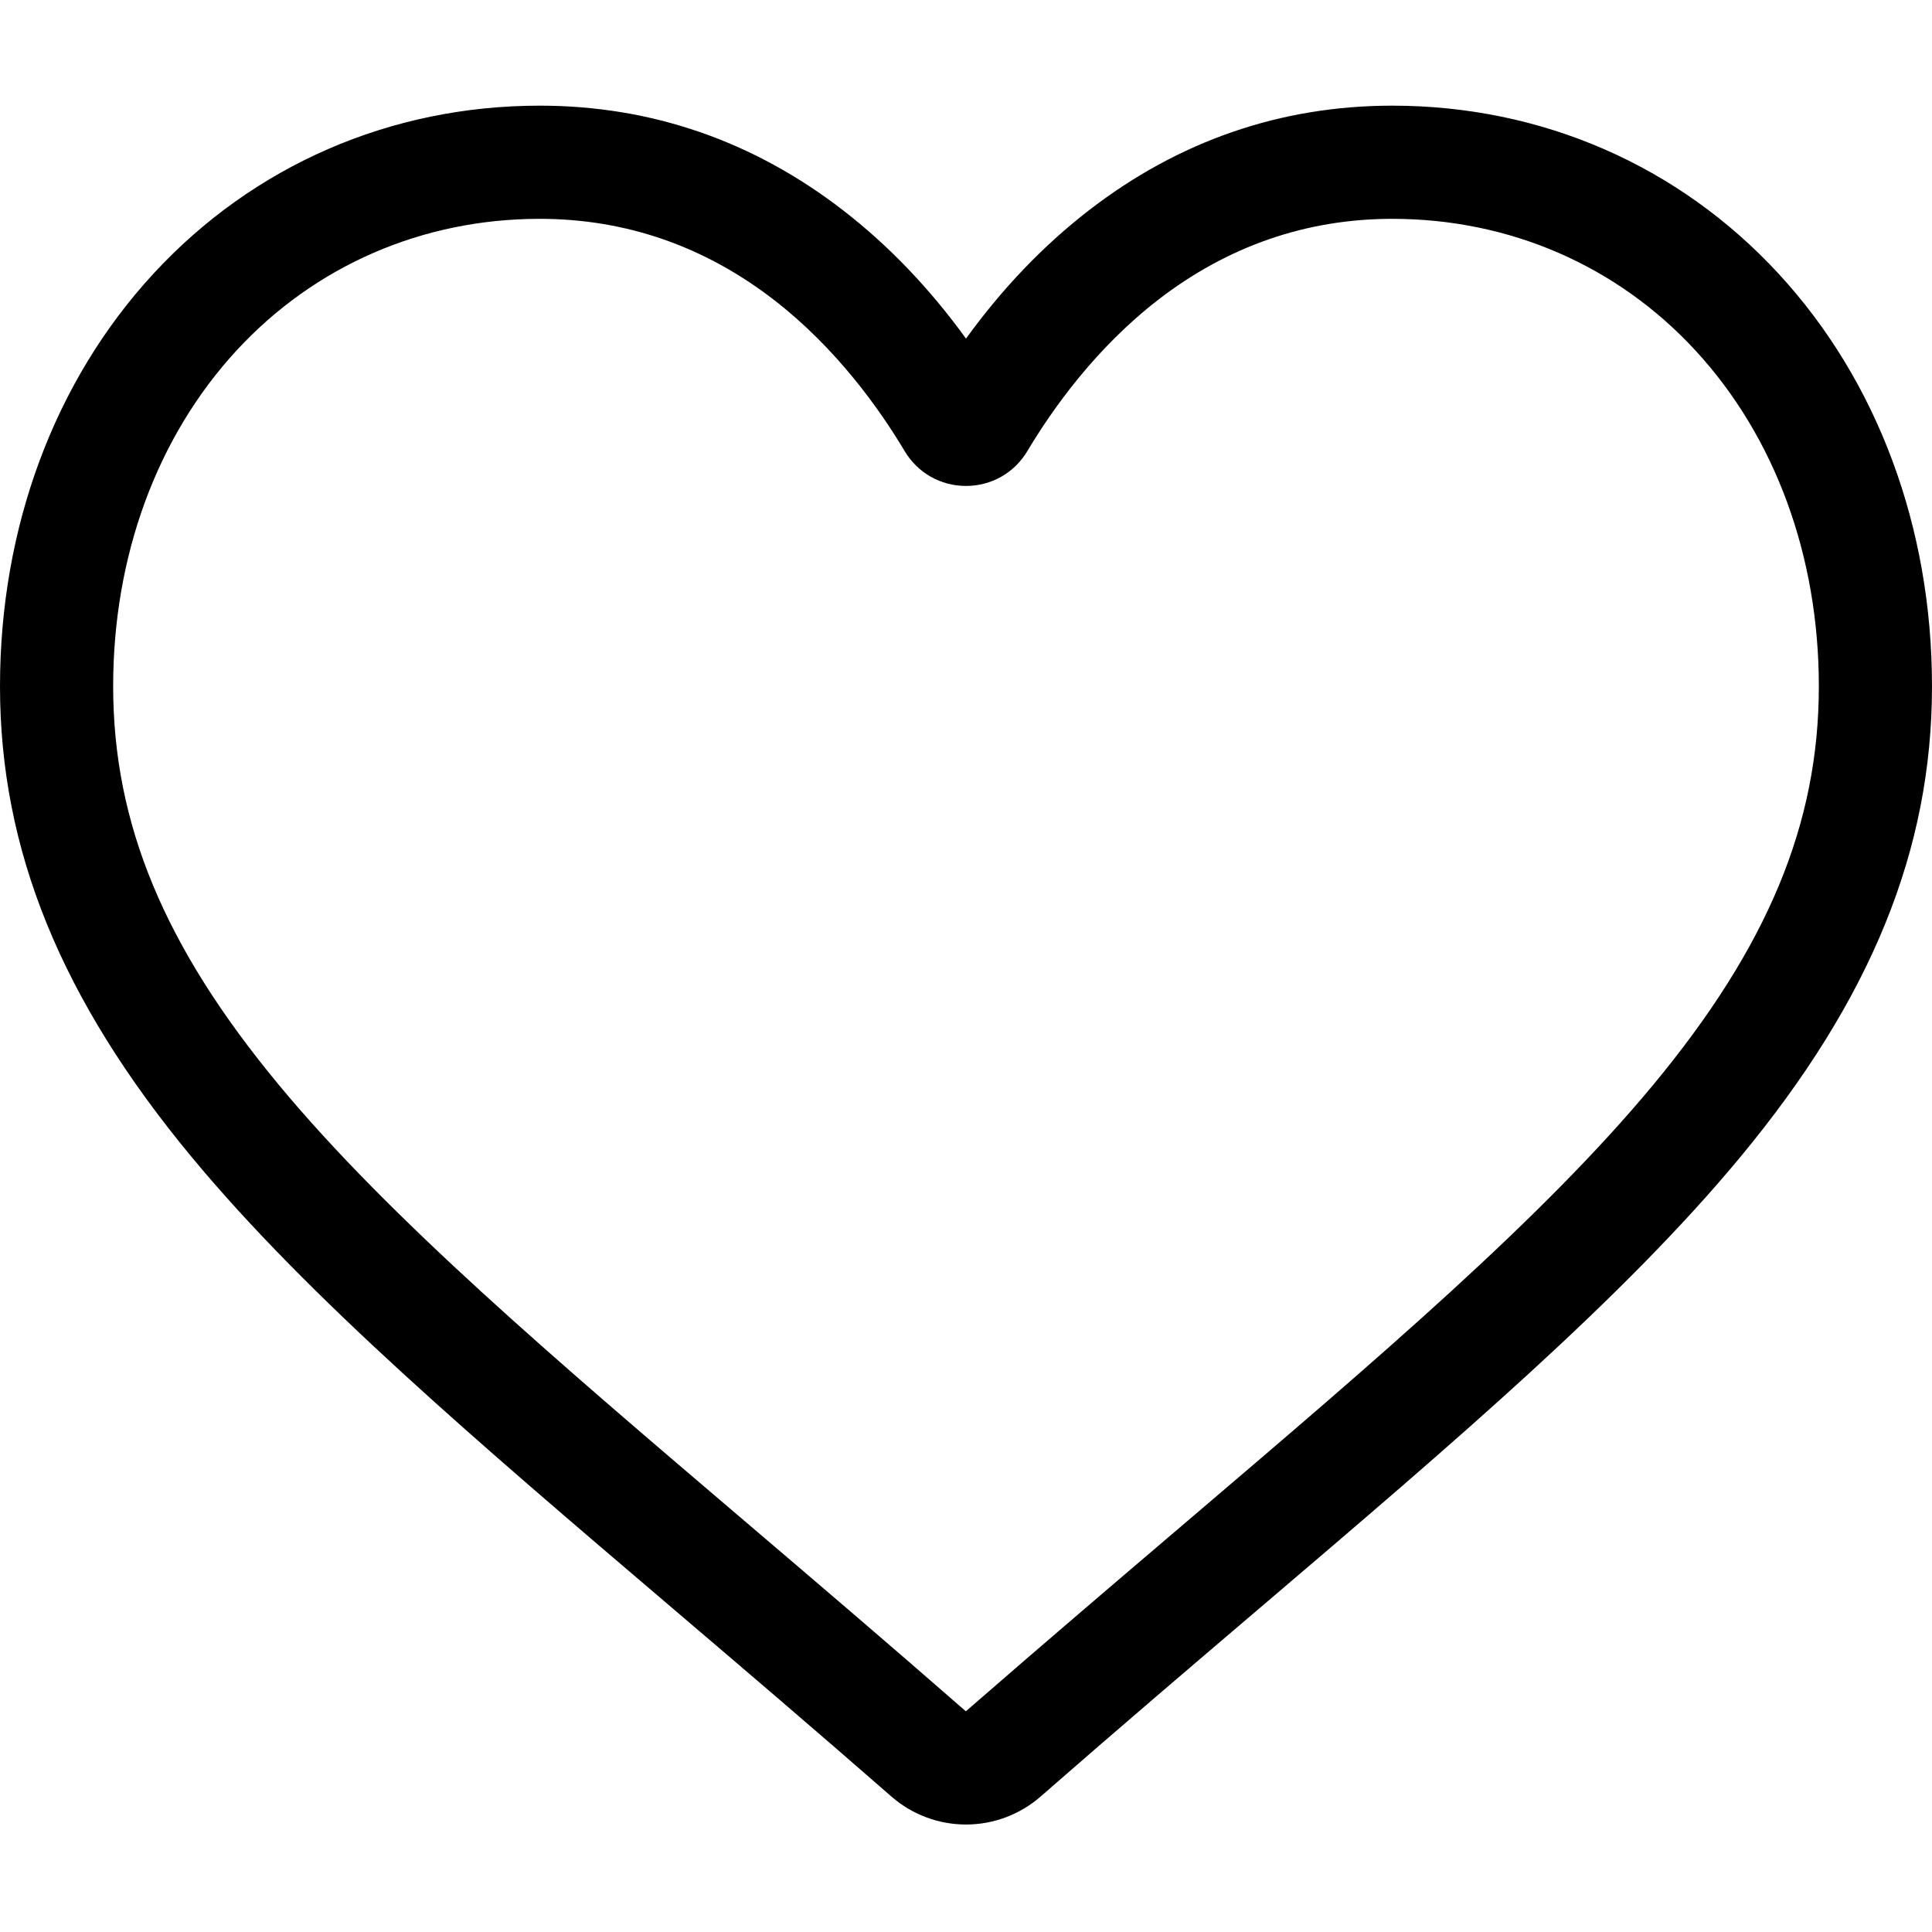
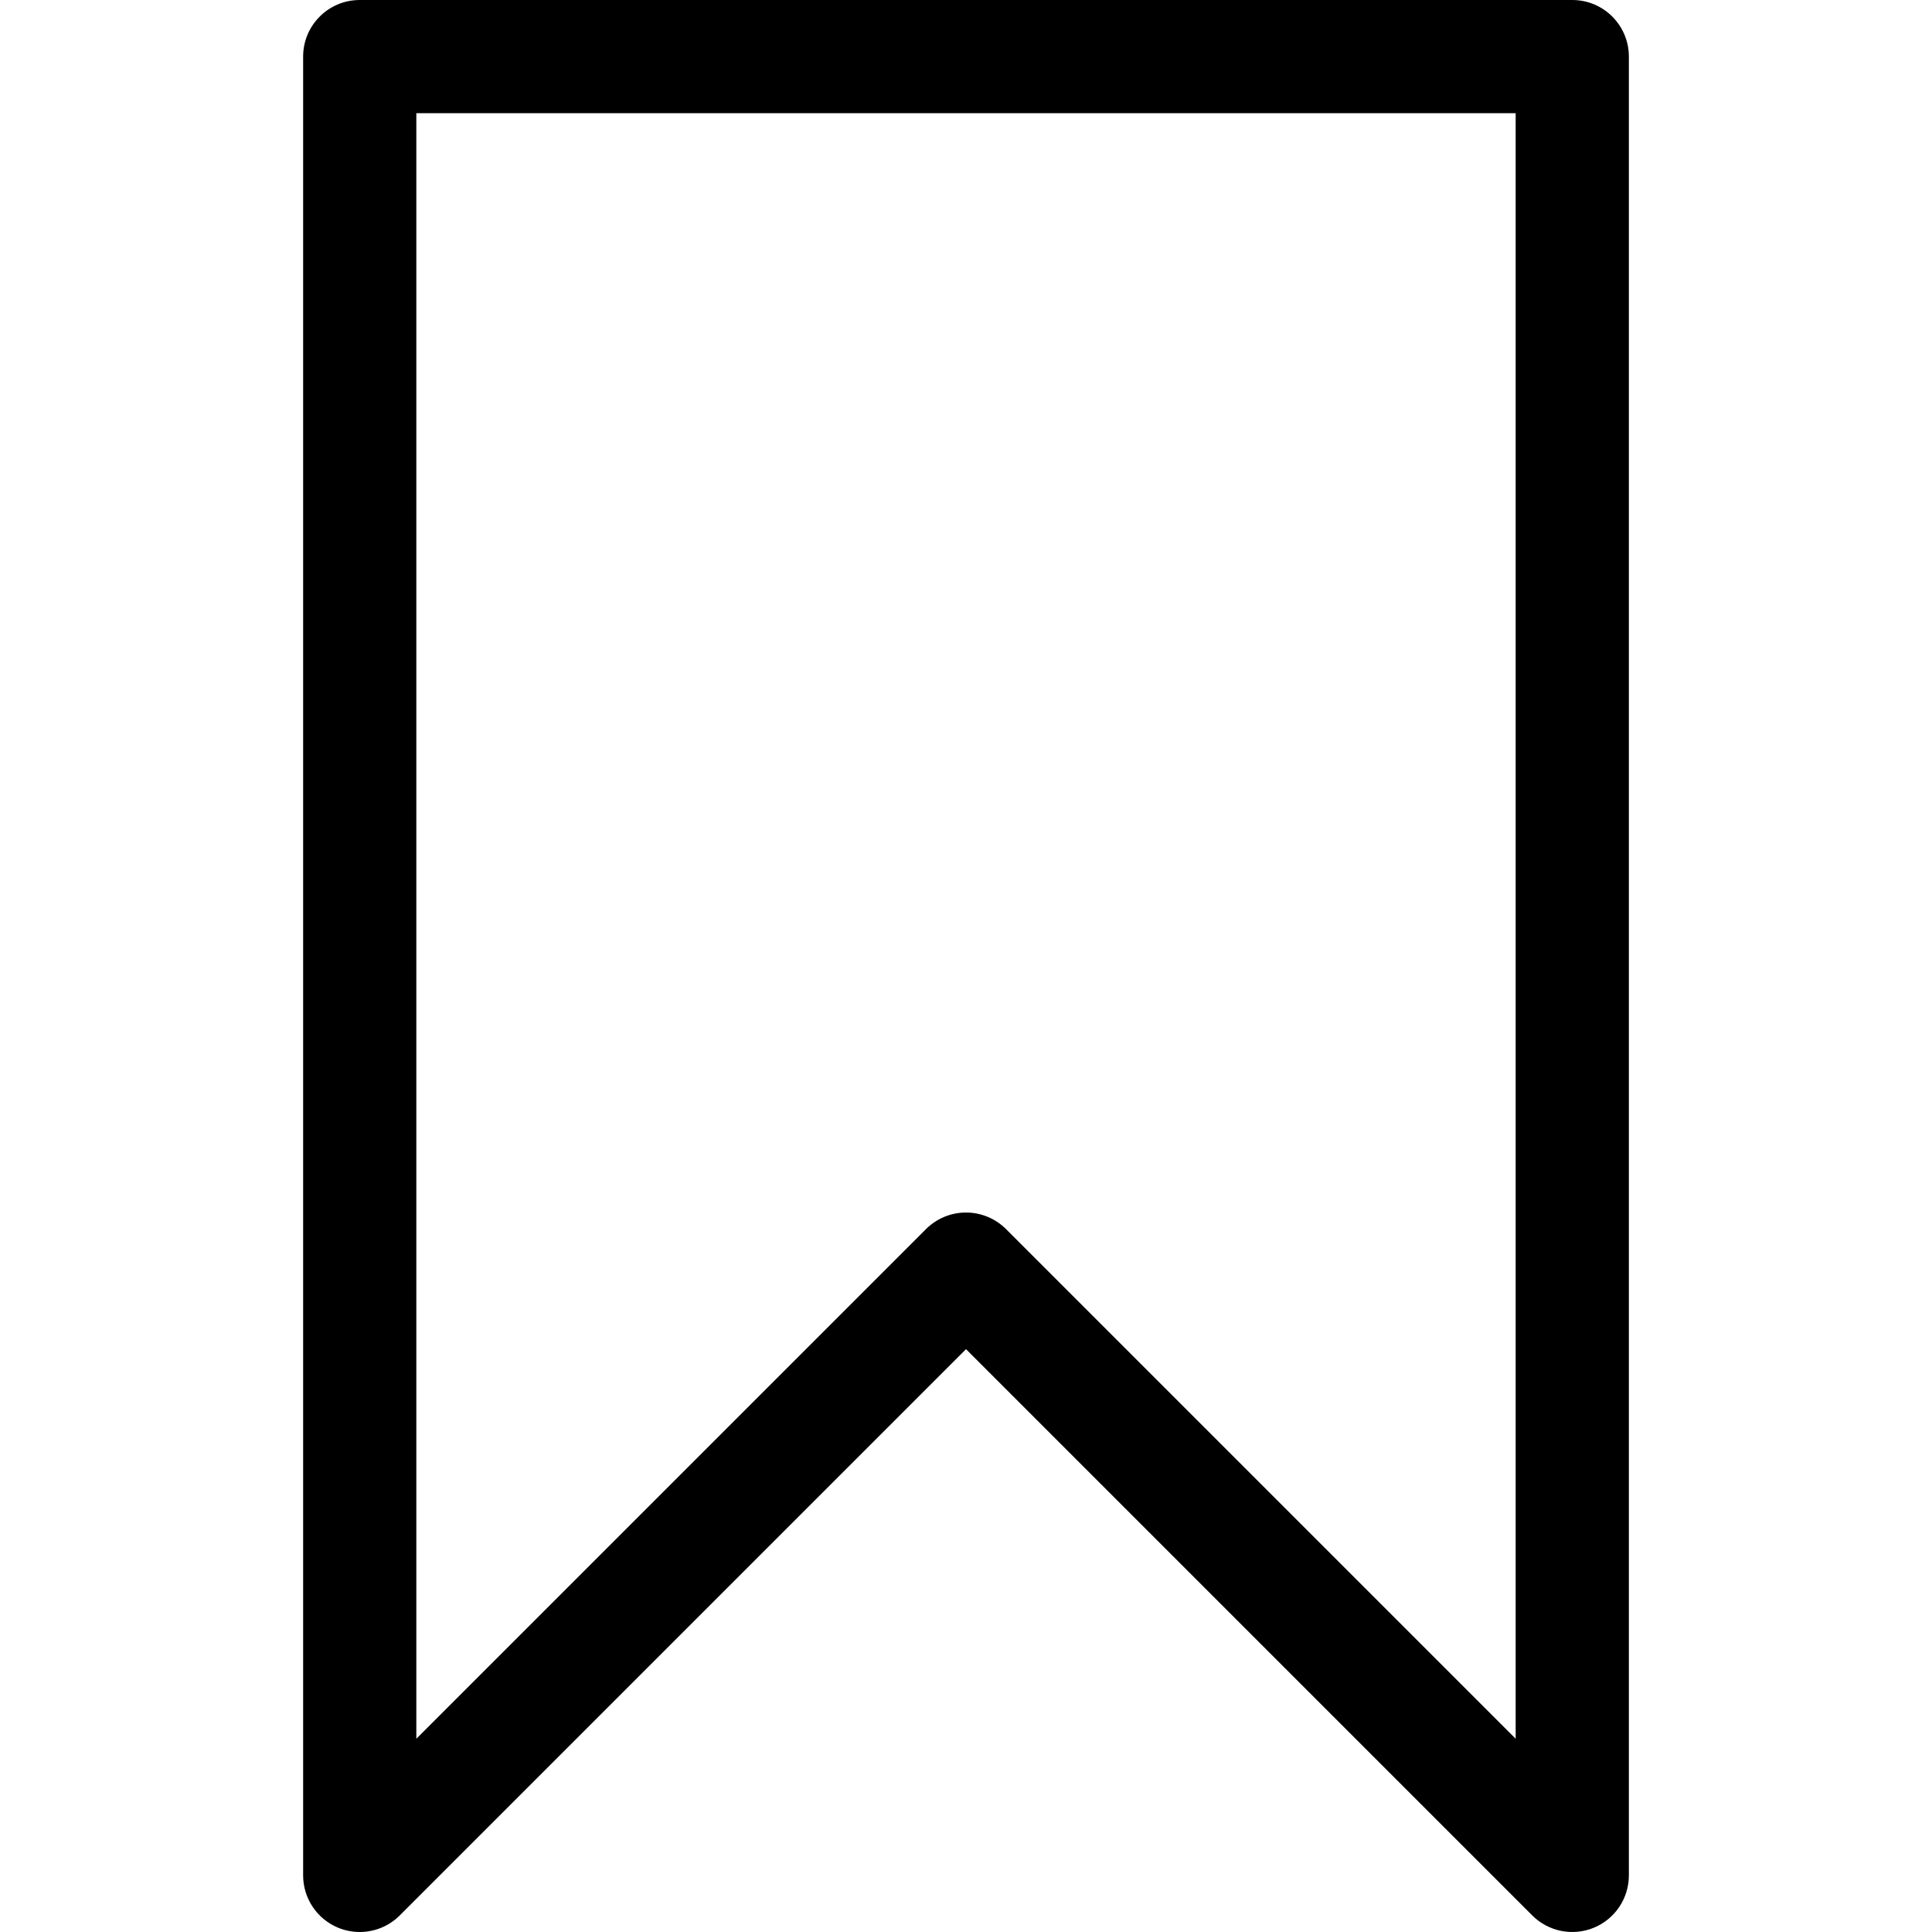
- <svg xmlns="http://www.w3.org/2000/svg" viewBox="0 -28 512.001 512">
-   <path d="m256 455.516c-7.289 0-14.316-2.641-19.793-7.438-20.684-18.086-40.625-35.082-58.219-50.074l-.09-.078c-51.582-43.957-96.125-81.918-127.117-119.312-34.645-41.805-50.781-81.441-50.781-124.742 0-42.07 14.426-80.883 40.617-109.293 26.504-28.746 62.871-44.578 102.414-44.578 29.555 0 56.621 9.344 80.445 27.77 12.023 9.301 22.922 20.684 32.523 33.961 9.605-13.277 20.5-24.66 32.527-33.961 23.824-18.426 50.891-27.77 80.445-27.77 39.539 0 75.91 15.832 102.414 44.578 26.191 28.41 40.613 67.223 40.613 109.293 0 43.301-16.133 82.938-50.777 124.738-30.992 37.398-75.531 75.355-127.105 119.309-17.625 15.016-37.598 32.039-58.328 50.168-5.473 4.789-12.504 7.43-19.789 7.43zm-112.969-425.523c-31.066 0-59.605 12.398-80.367 34.914-21.07 22.855-32.676 54.449-32.676 88.965 0 36.418 13.535 68.988 43.883 105.605 29.332 35.395 72.961 72.574 123.477 115.625l.094.078c17.66 15.051 37.68 32.113 58.516 50.332 20.961-18.254 41.012-35.344 58.707-50.418 50.512-43.051 94.137-80.223 123.469-115.617 30.344-36.617 43.879-69.188 43.879-105.605 0-34.516-11.605-66.109-32.676-88.965-20.758-22.516-49.301-34.914-80.363-34.914-22.758 0-43.652 7.234-62.102 21.5-16.441 12.719-27.895 28.797-34.609 40.047-3.453 5.785-9.531 9.238-16.262 9.238s-12.809-3.453-16.262-9.238c-6.711-11.25-18.164-27.328-34.609-40.047-18.449-14.266-39.344-21.5-62.098-21.5zm0 0" />
+ <svg xmlns="http://www.w3.org/2000/svg" version="1.1" id="Capa_1" x="0px" y="0px" viewBox="0 0 512 512" style="enable-background:new 0 0 512 512;" xml:space="preserve">
+   <g>
+     <g>
+       <path d="M416.667,0H95.333c-8.284,0-15,6.716-15,15v482c0,6.067,3.655,11.536,9.26,13.858c1.856,0.769,3.805,1.142,5.737,1.142    c3.904,0,7.74-1.523,10.61-4.394l150.063-150.061L406.06,507.606c4.29,4.29,10.742,5.573,16.347,3.252    c5.605-2.322,9.26-7.791,9.26-13.858V15C431.667,6.716,424.951,0,416.667,0z M256.002,321.332c-3.978,0-7.793,1.58-10.606,4.394    L110.333,460.787V30h291.333v430.785L266.609,325.726C263.796,322.912,259.981,321.332,256.002,321.332z" />
+     </g>
+   </g>
+   <g>
+ </g>
+   <g>
+ </g>
+   <g>
+ </g>
+   <g>
+ </g>
+   <g>
+ </g>
+   <g>
+ </g>
+   <g>
+ </g>
+   <g>
+ </g>
+   <g>
+ </g>
+   <g>
+ </g>
+   <g>
+ </g>
+   <g>
+ </g>
+   <g>
+ </g>
+   <g>
+ </g>
+   <g>
+ </g>
</svg>
